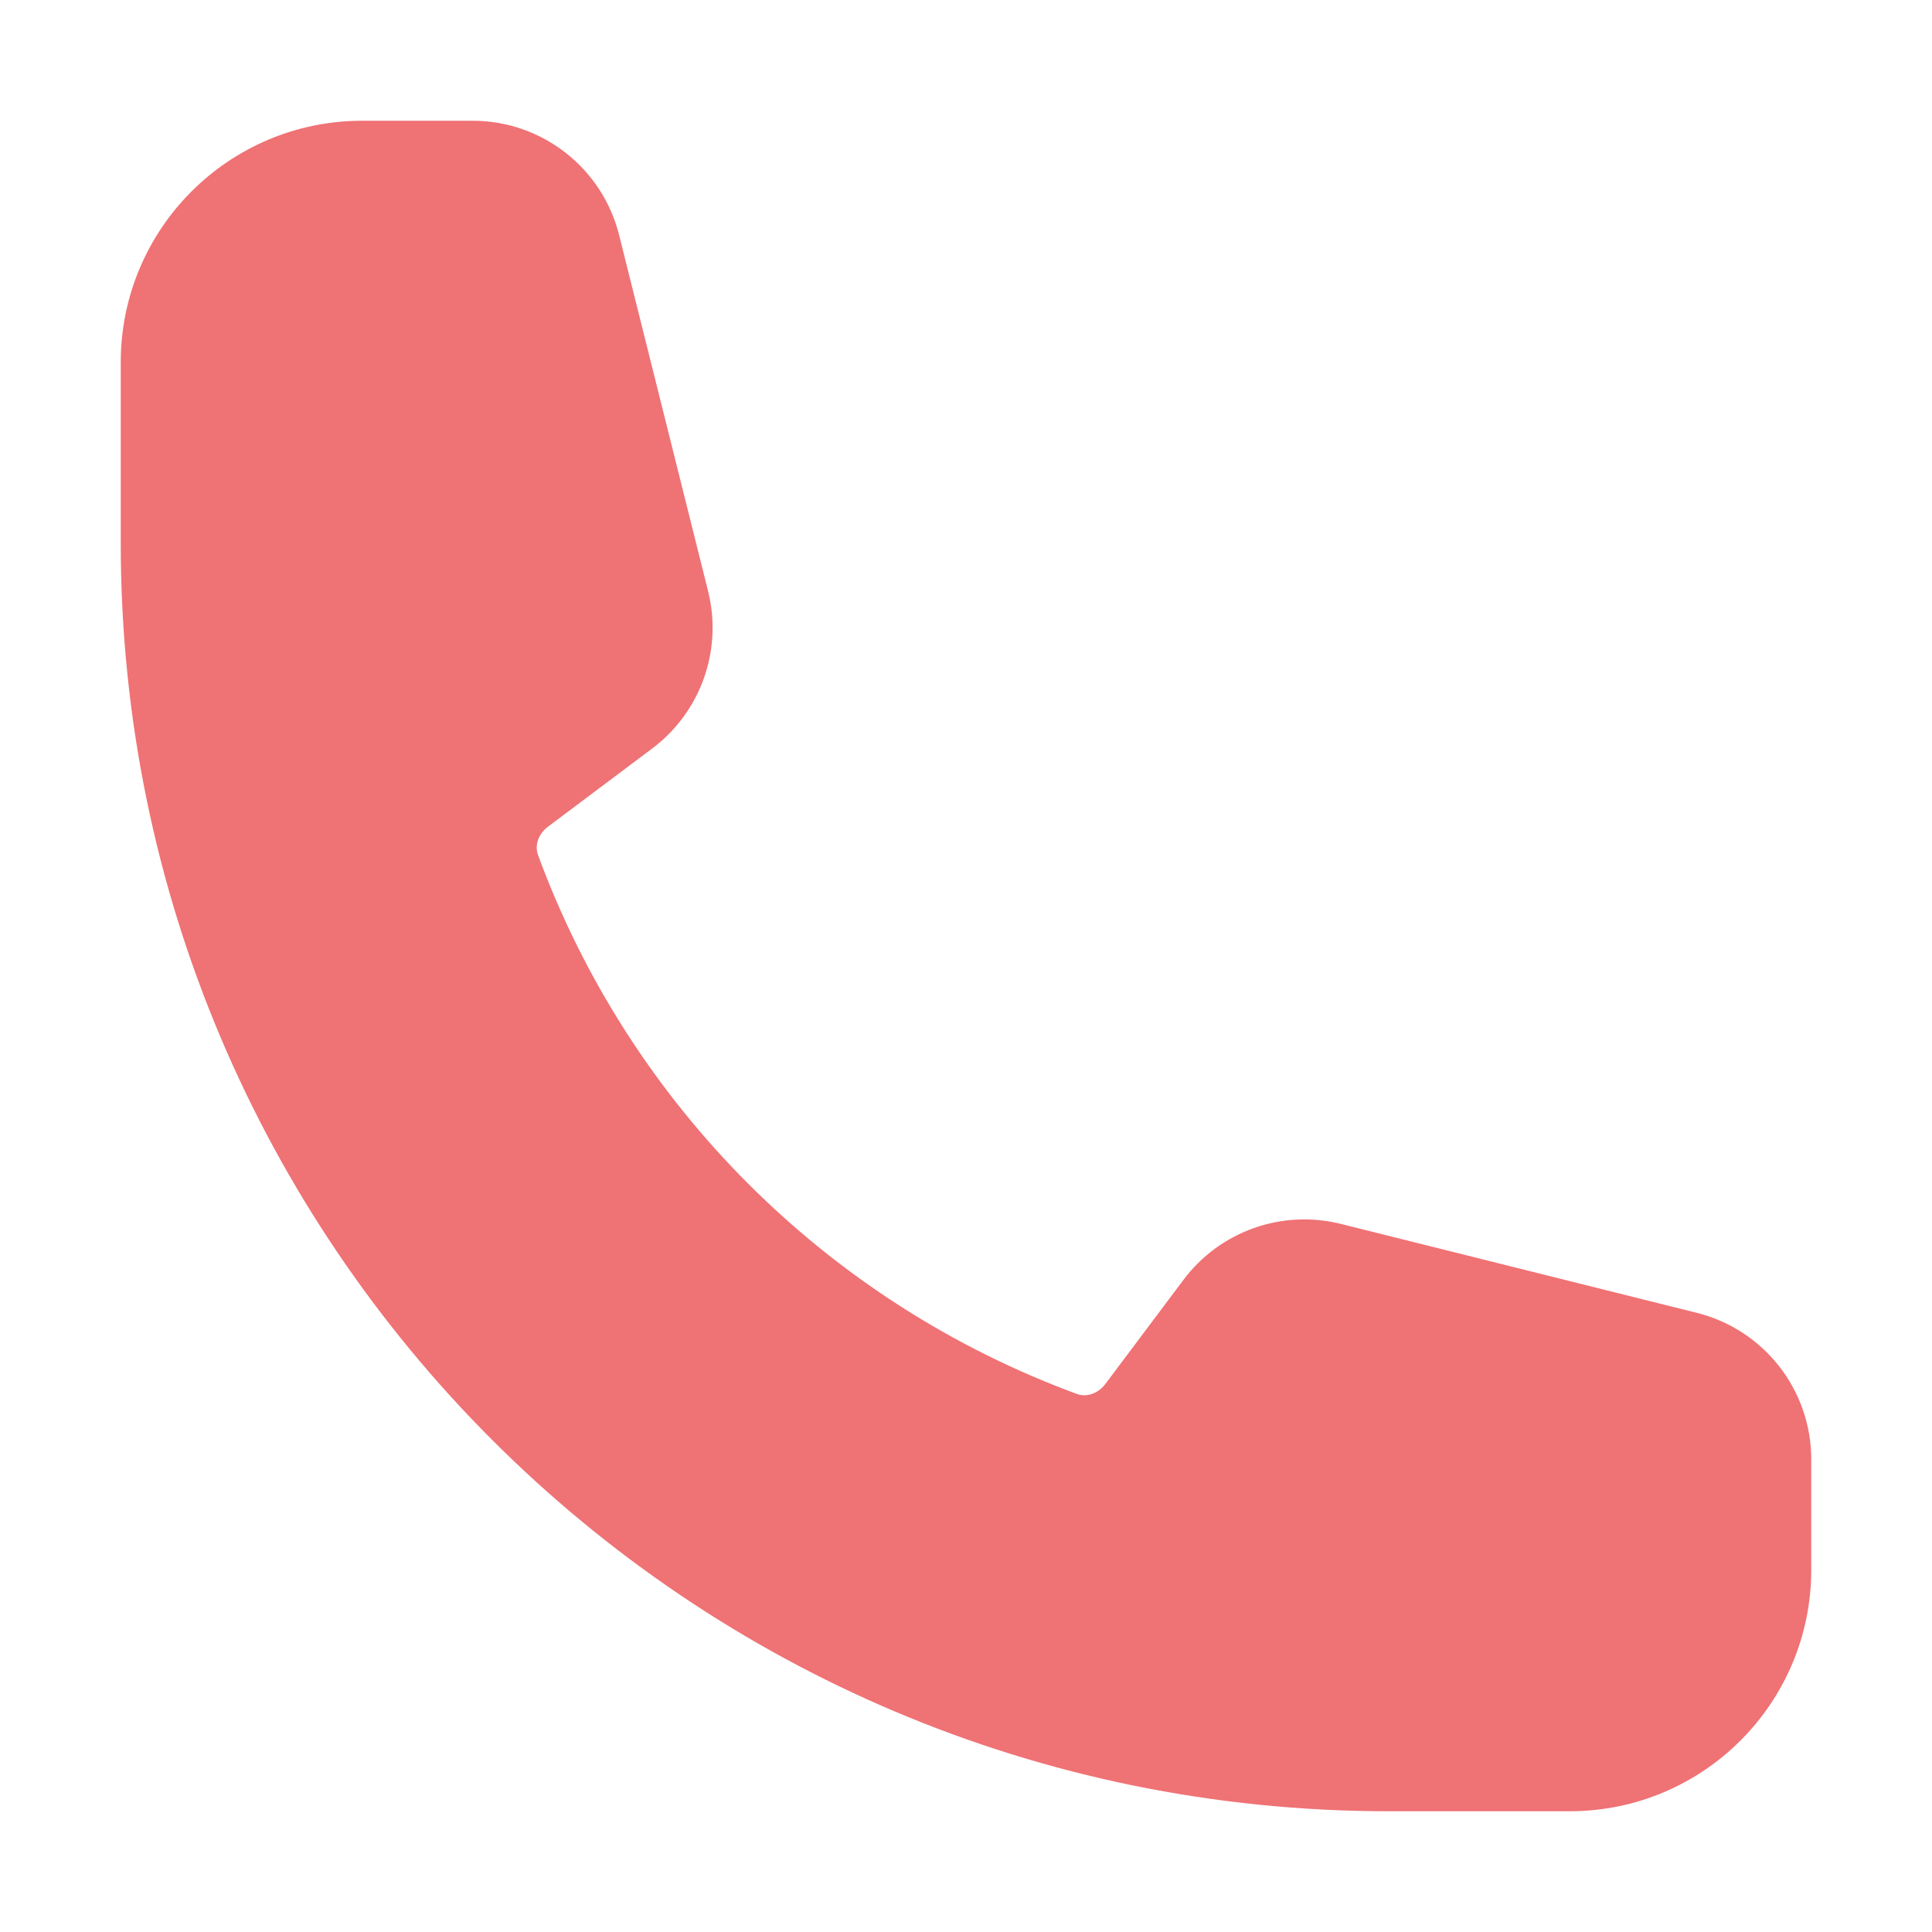
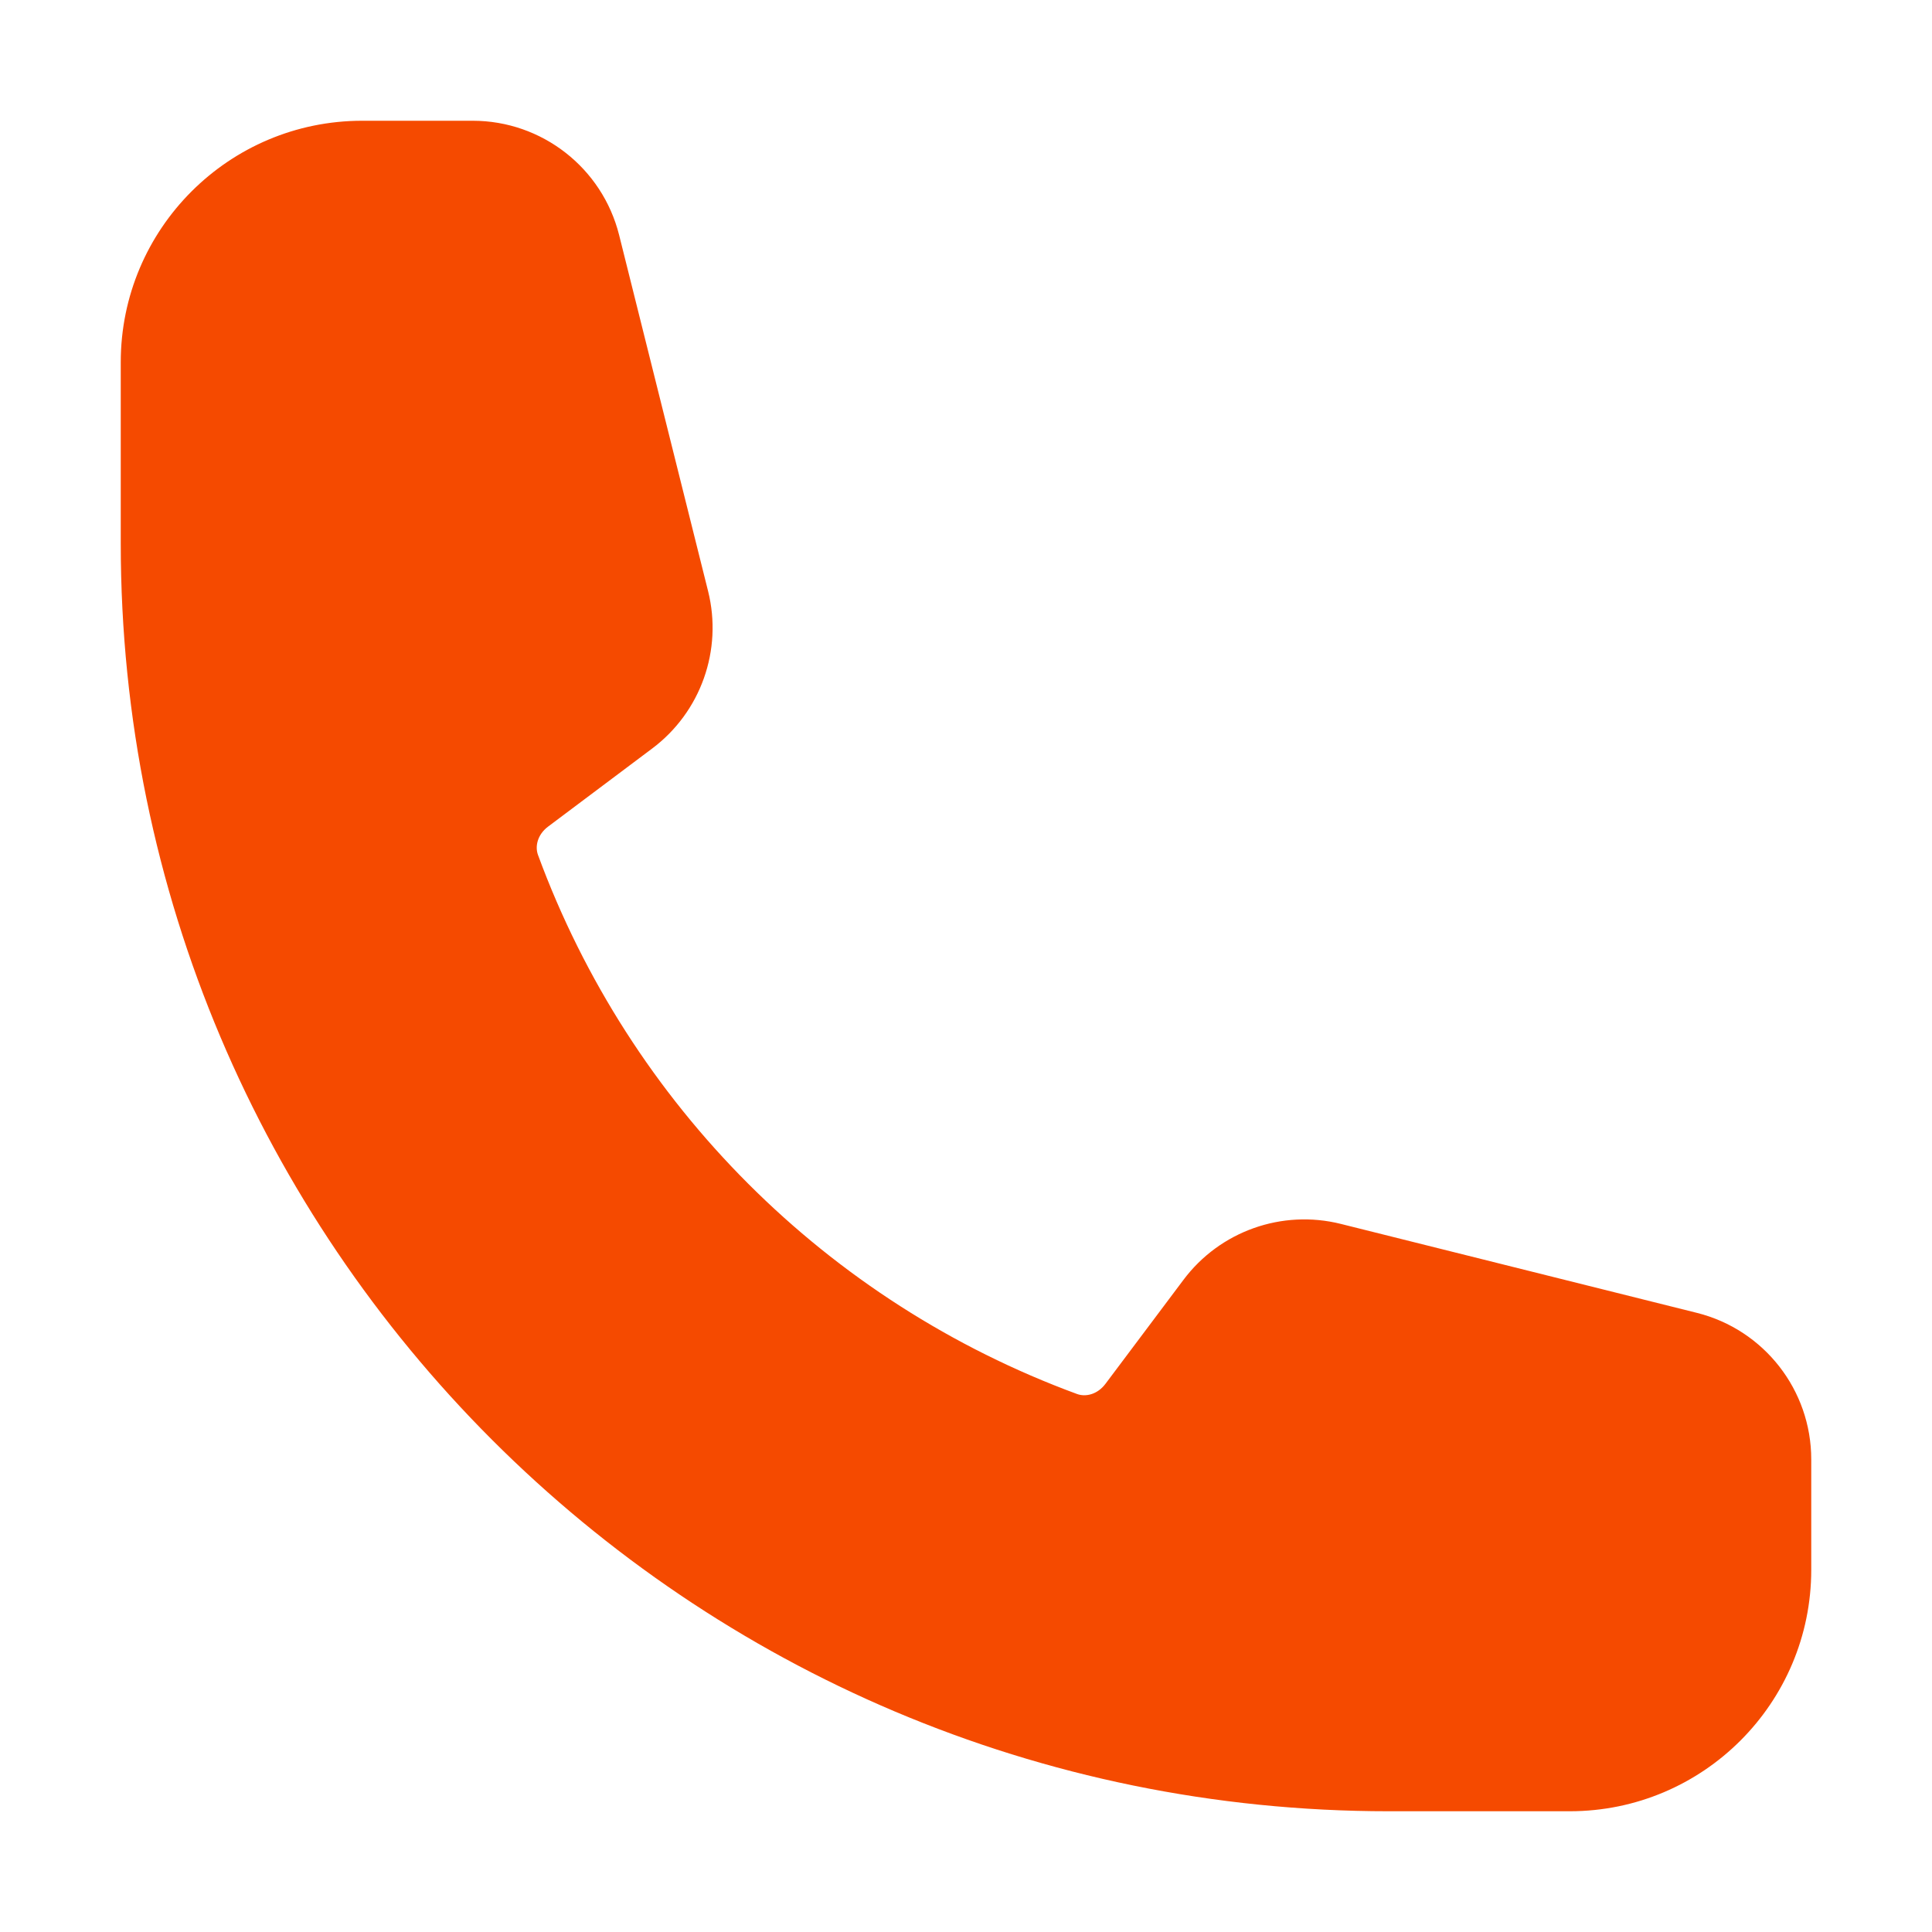
- <svg xmlns="http://www.w3.org/2000/svg" viewBox="0 0 24 24" fill="#EF7275" class="size-6">
+ <svg xmlns="http://www.w3.org/2000/svg" viewBox="0 0 24 24" fill="#f54a00" class="size-6">
  <path fill-rule="evenodd" d="M1.5 4.5a3 3 0 0 1 3-3h1.372c.86 0 1.61.586 1.819 1.42l1.105 4.423a1.875 1.875 0 0 1-.694 1.955l-1.293.97c-.135.101-.164.249-.126.352a11.285 11.285 0 0 0 6.697 6.697c.103.038.25.009.352-.126l.97-1.293a1.875 1.875 0 0 1 1.955-.694l4.423 1.105c.834.209 1.42.959 1.42 1.82V19.5a3 3 0 0 1-3 3h-2.25C8.552 22.5 1.5 15.448 1.5 6.75V4.5Z" clip-rule="evenodd" />
</svg>
